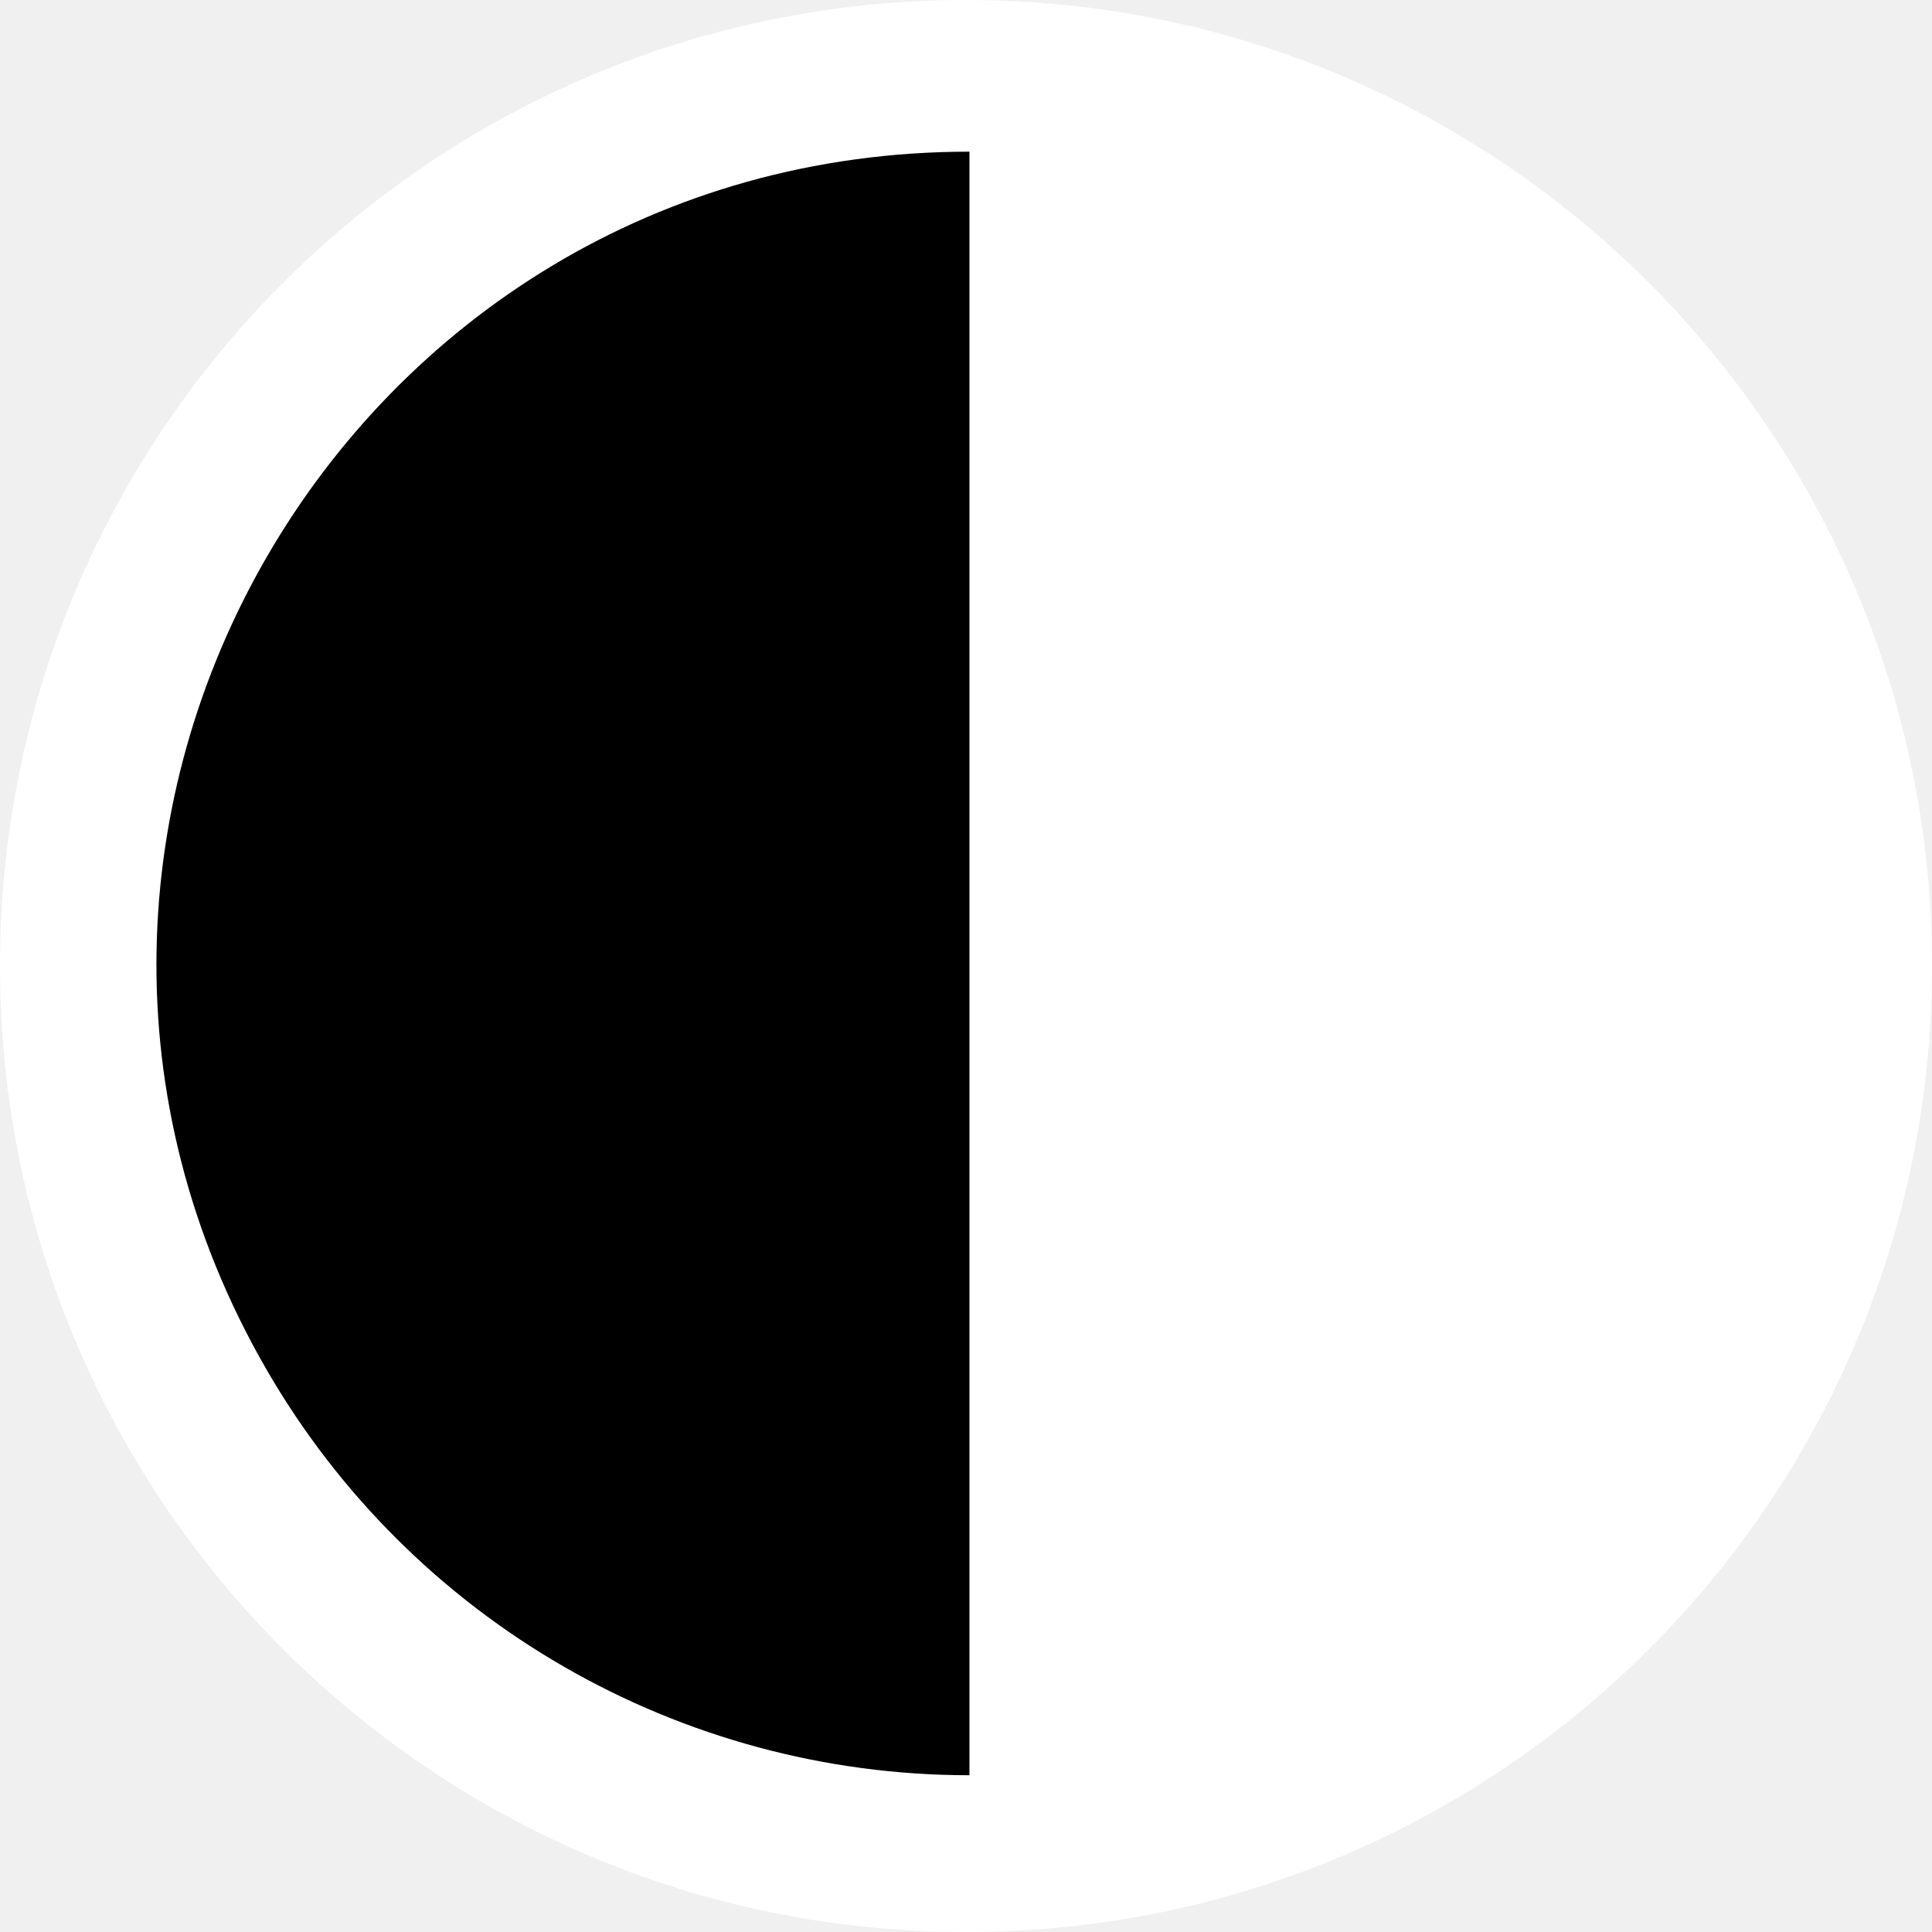
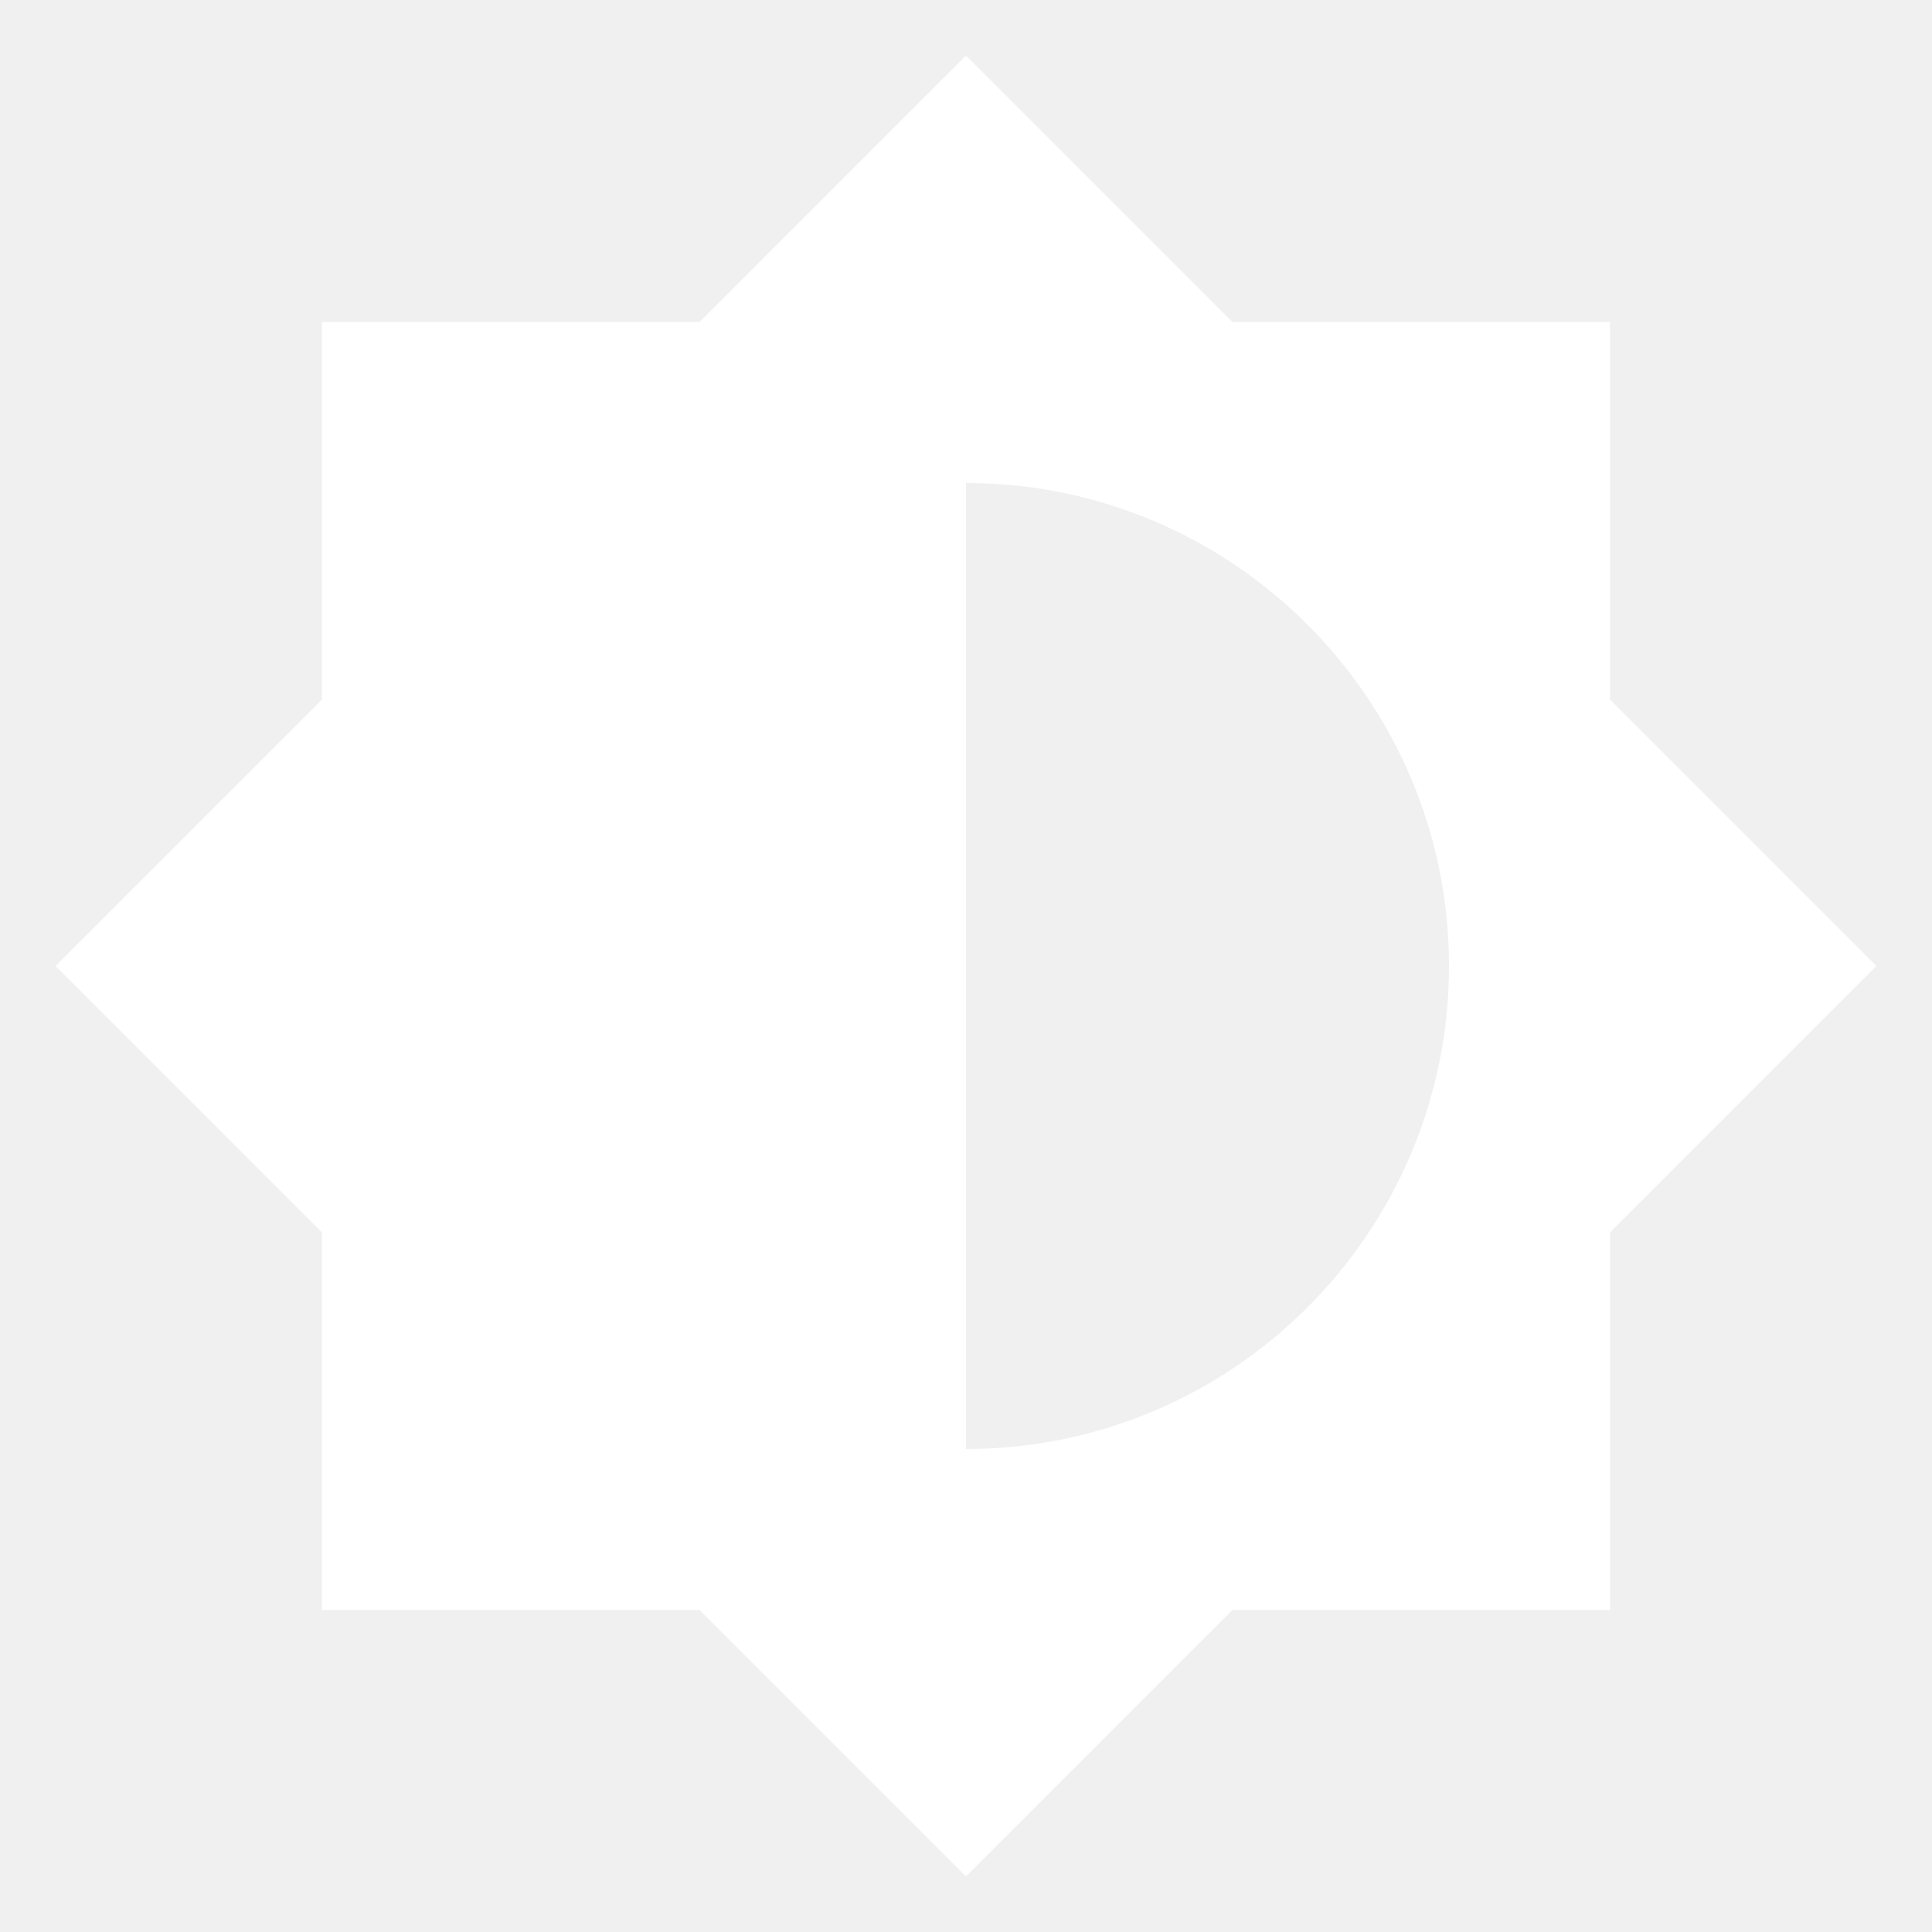
- <svg xmlns="http://www.w3.org/2000/svg" version="1.1" preserveAspectRatio="xMidYMid meet" height="20" width="20" viewBox="27.529 27.53 144.428 144.428" style="vertical-align: middle;">
-   <g>
-     <path fill="#fff" d="M 171.957 99.744 A 72.214 72.214 0 0 1 99.743 171.958 A 72.214 72.214 0 0 1 27.529 99.744 A 72.214 72.214 0 0 1 99.743 27.53 A 72.214 72.214 0 0 1 171.957 99.744 Z" />
-     <path d="M 100 38.868 C 53.284 38.868 24.086 89.439 47.444 129.896 C 58.284 148.672 78.318 160.239 100 160.239" />
-   </g>
+ <svg xmlns="http://www.w3.org/2000/svg" height="20px" viewBox="0 0 24 24" width="20px" fill="#fff">
+   <path d="M0 0h24v24H0V0z" fill="none" />
+   <path d="M20 15.31L23.31 12 20 8.69V4h-4.69L12 .69 8.69 4H4v4.69L.69 12 4 15.31V20h4.69L12 23.31 15.31 20H20v-4.69zM12 18V6c3.31 0 6 2.69 6 6s-2.69 6-6 6z" />
</svg>
